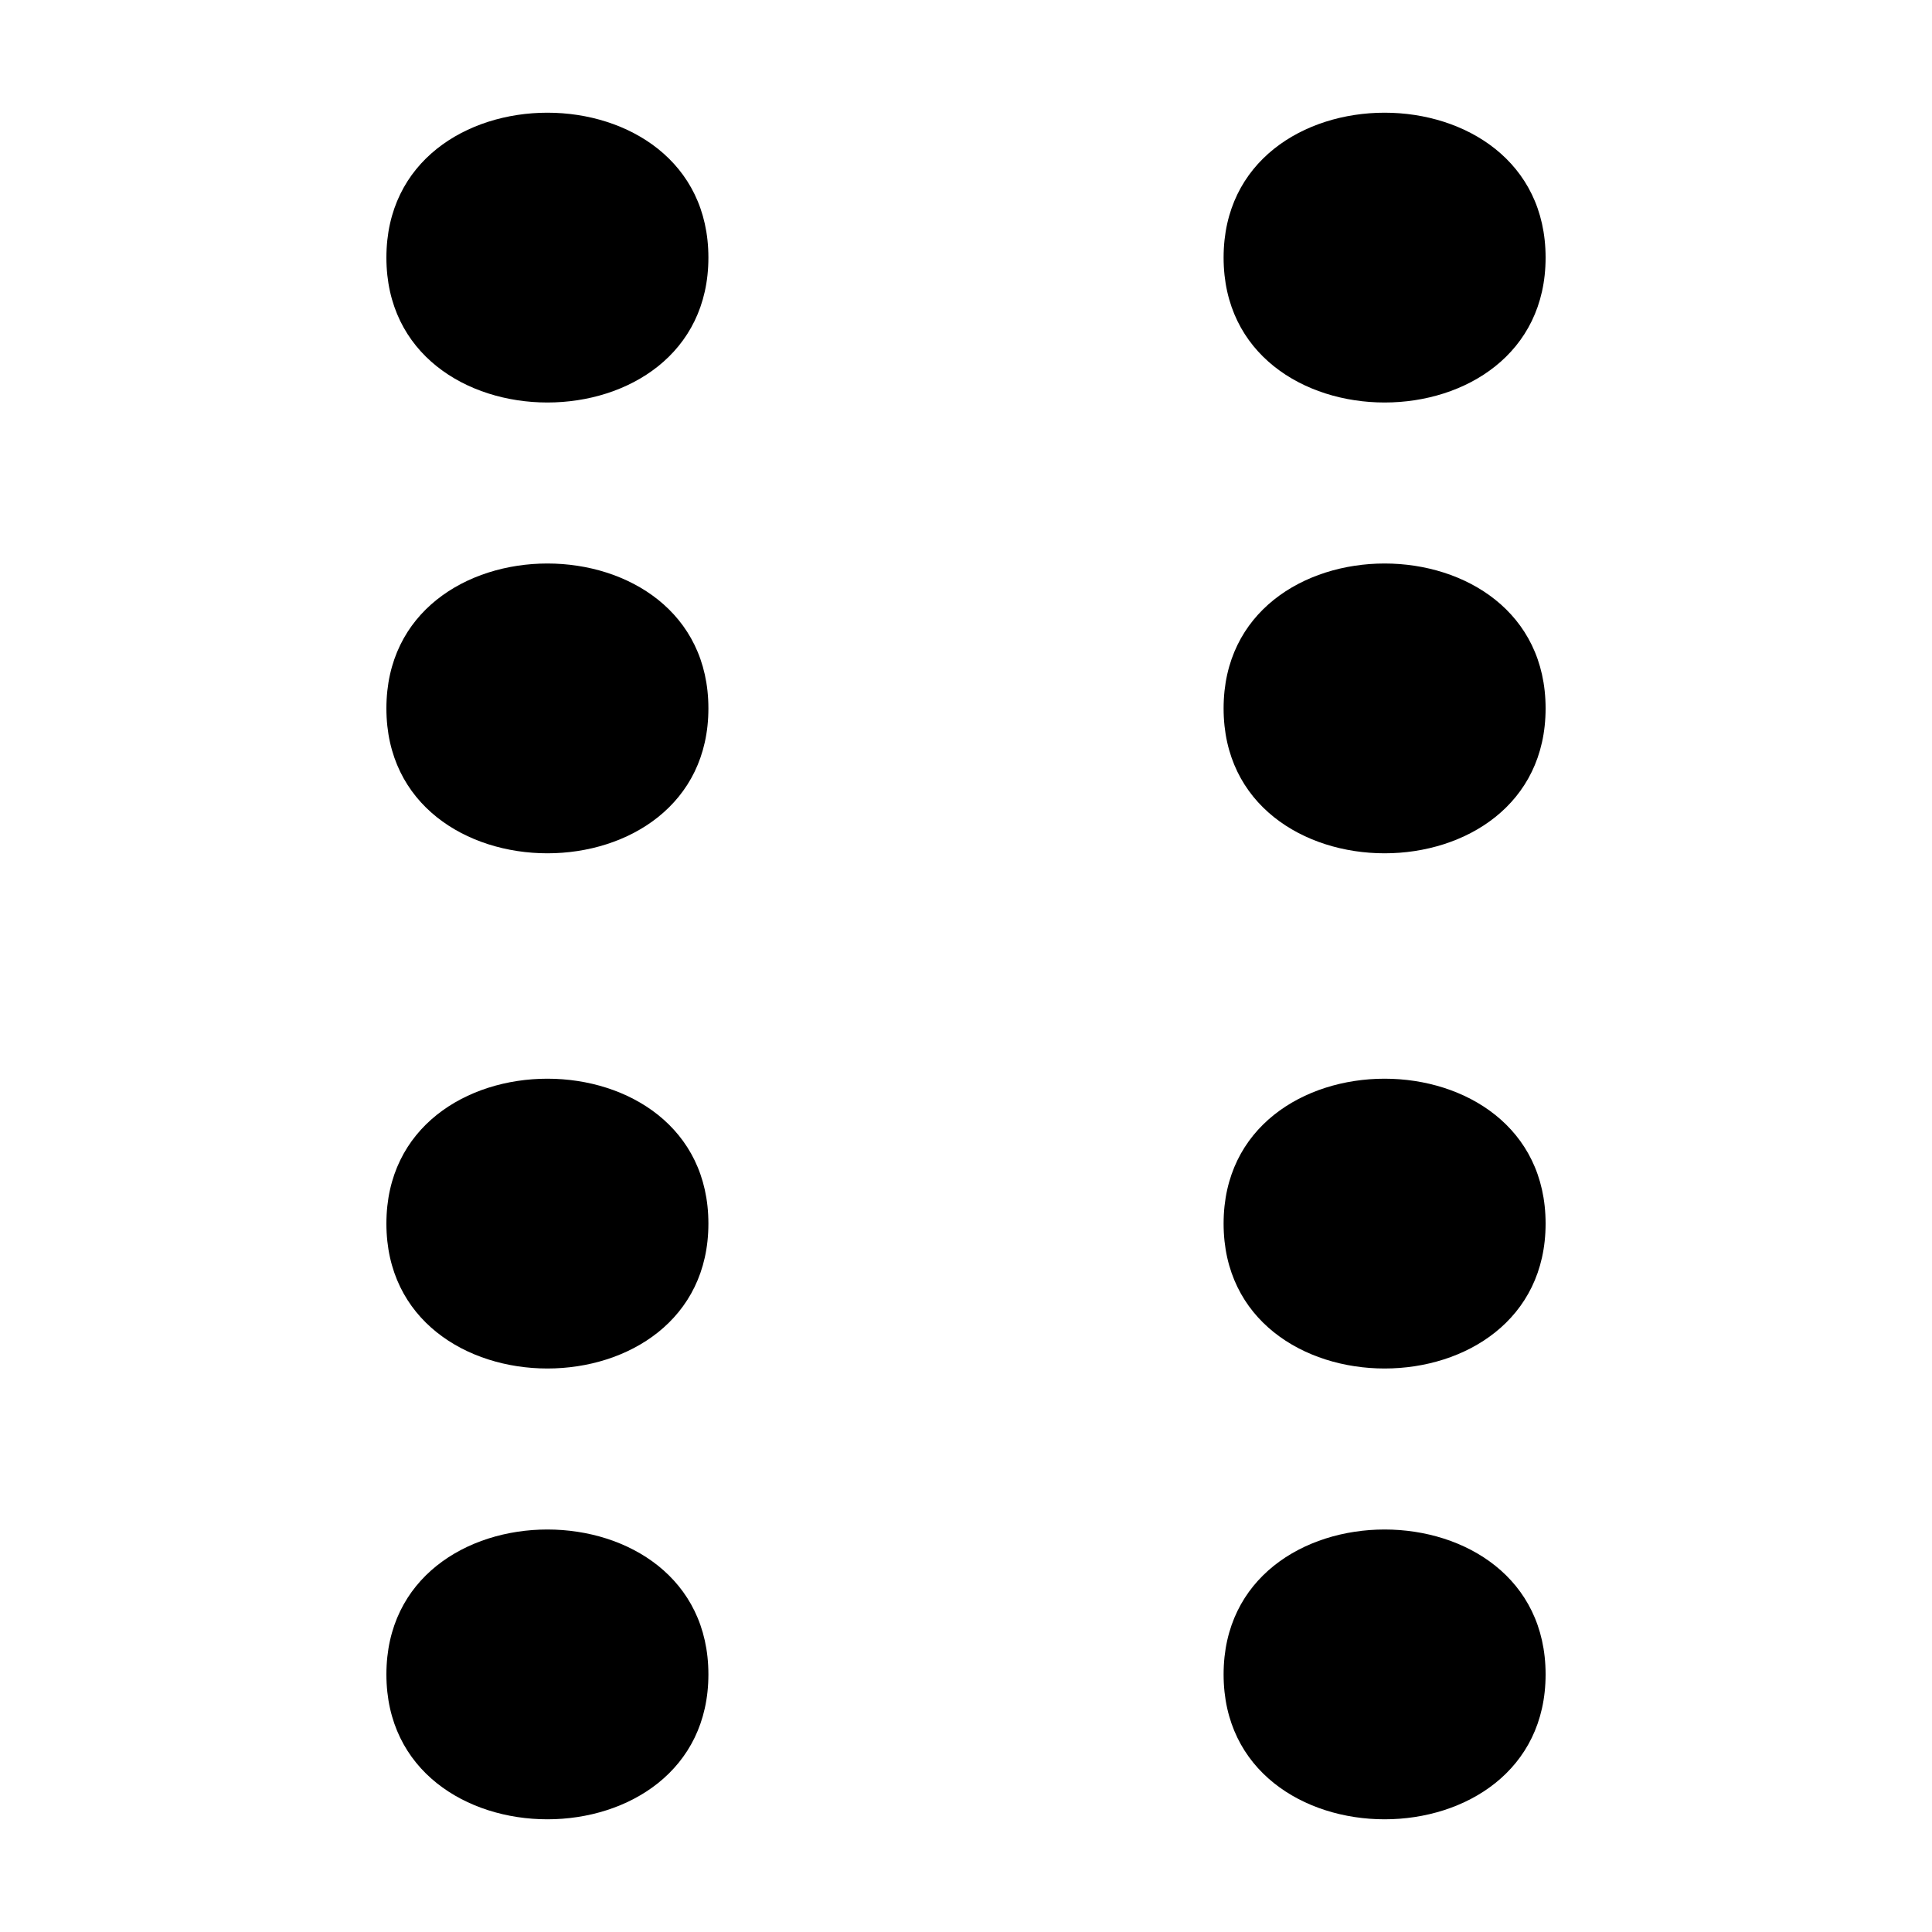
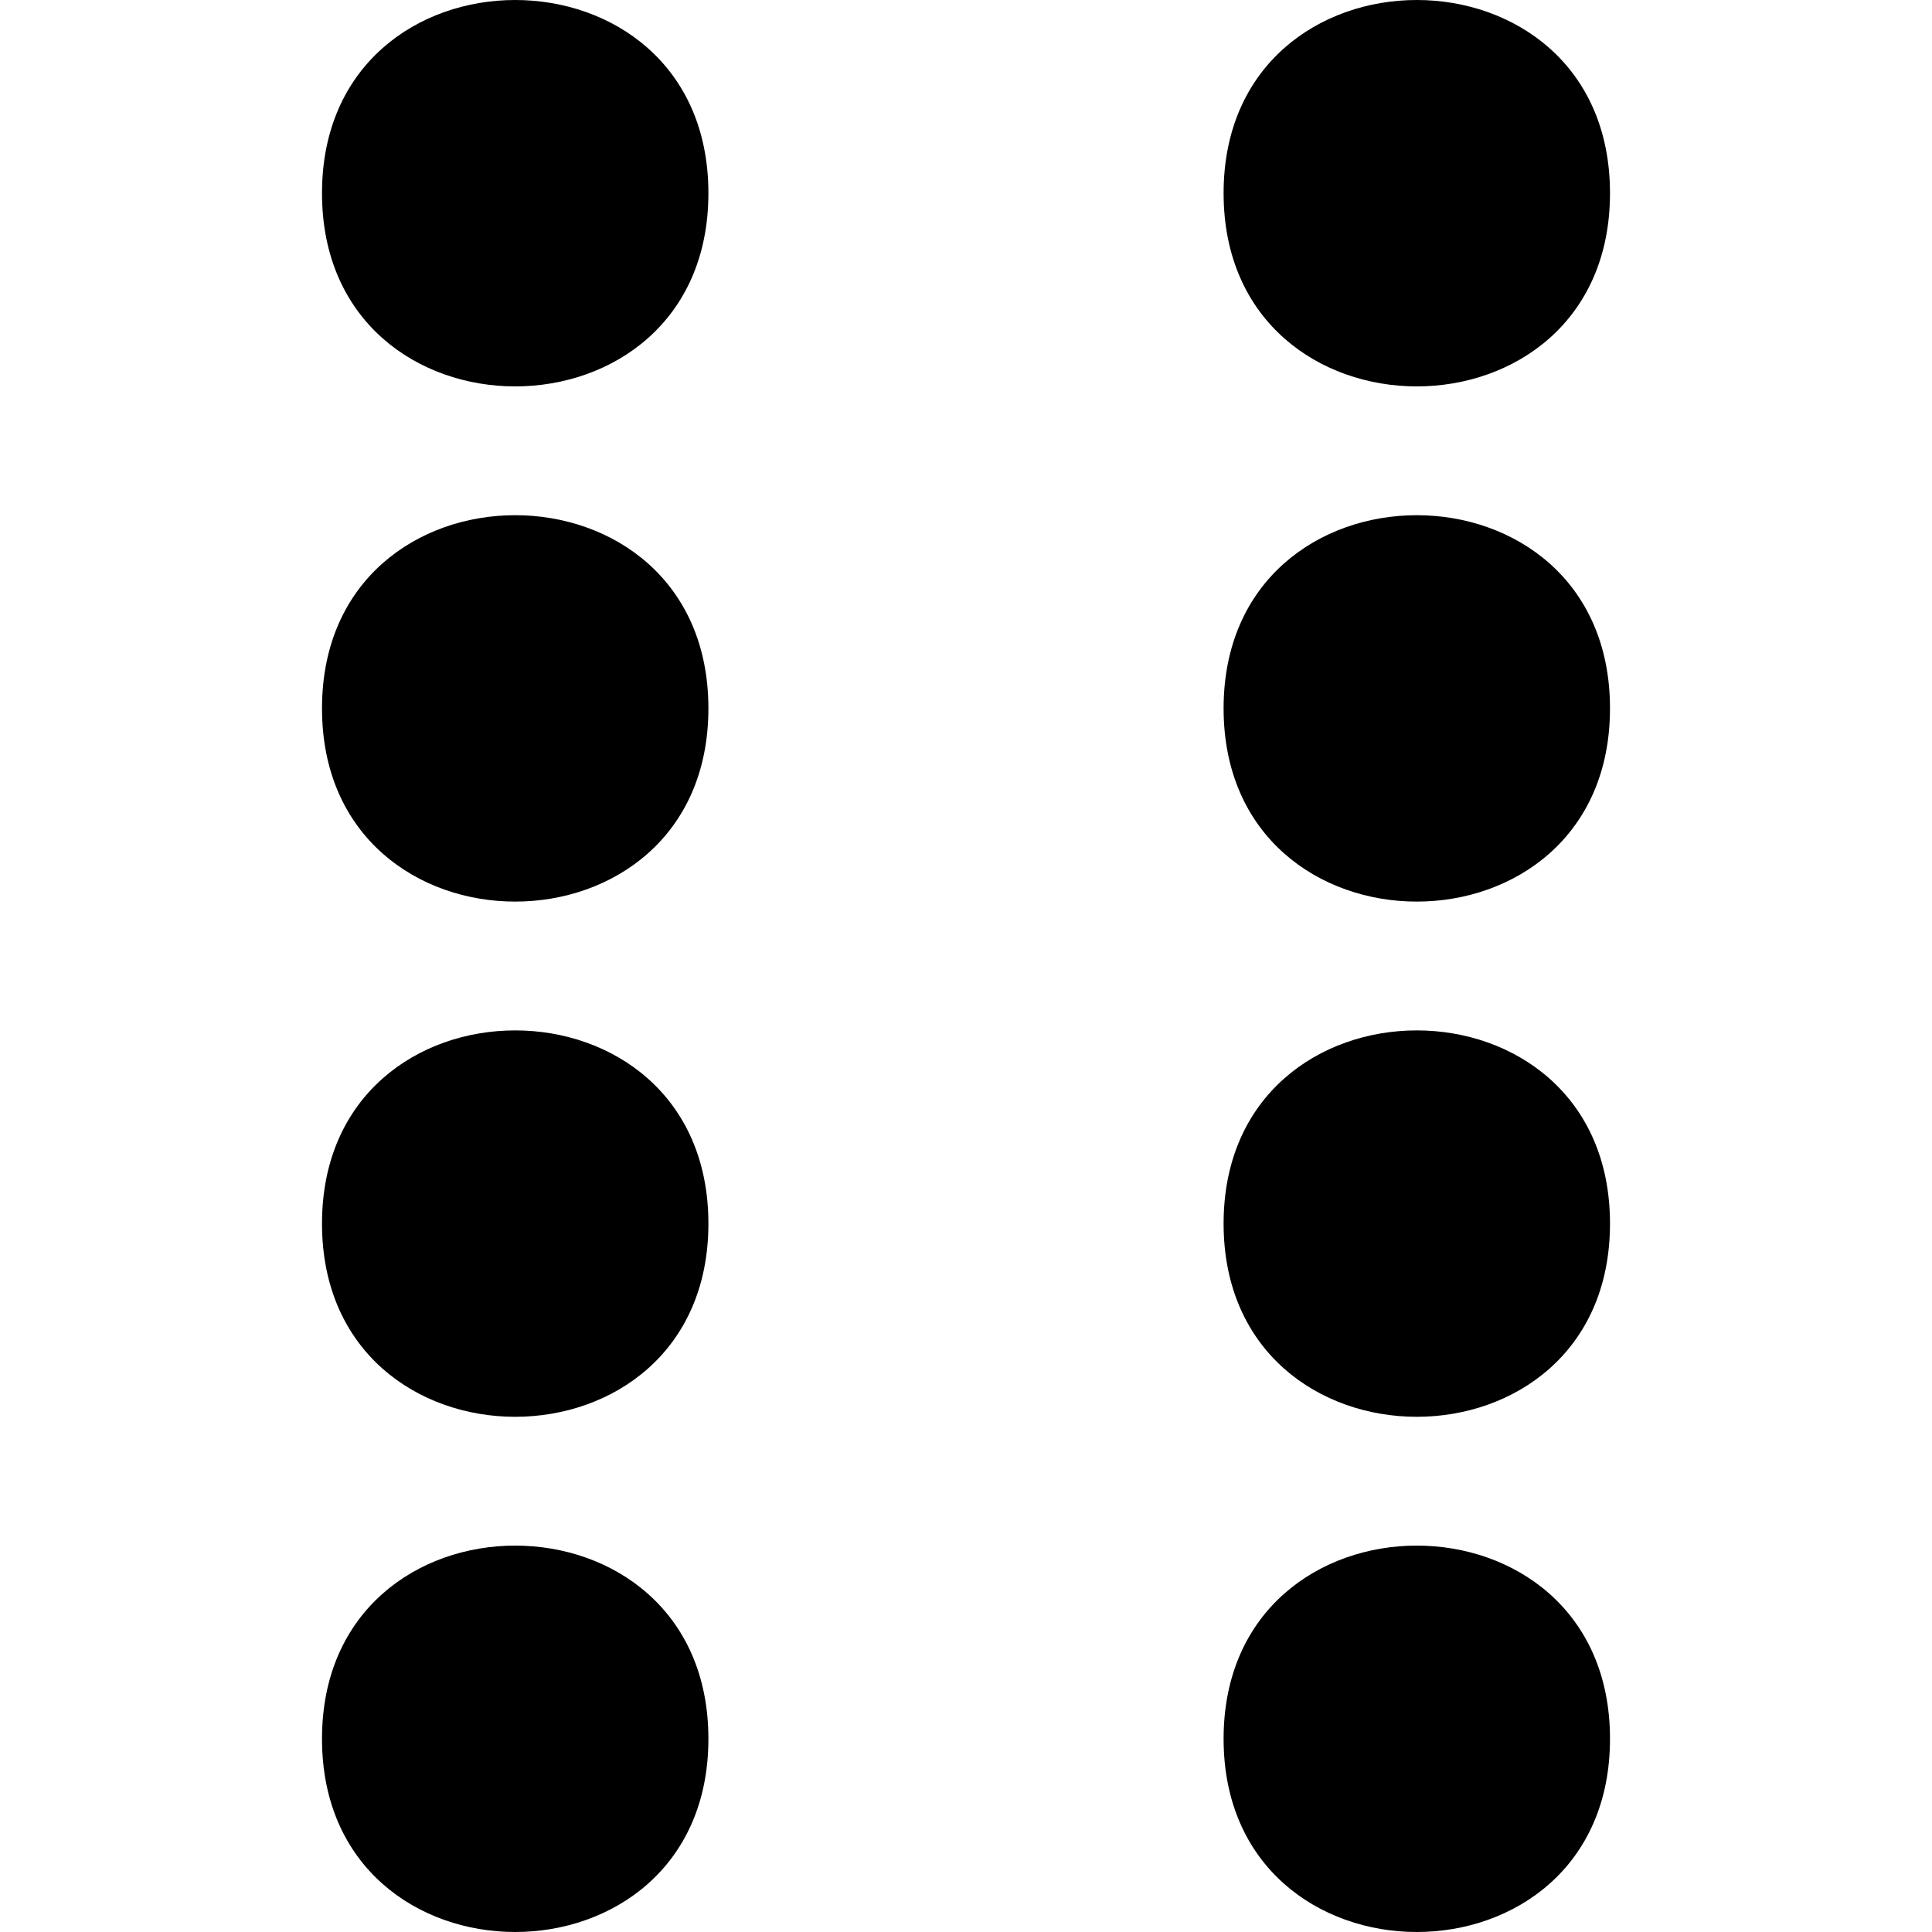
<svg xmlns="http://www.w3.org/2000/svg" version="1.1" viewBox="0 0 15 15">
-   <path d="M5.5 13C5.5 14.5 3 14.5 3 13C3 11.5 5.5 11.5 5.5 13z" />
-   <path d="M5.5 9.5C5.5 11 3 11 3 9.5C3 8 5.5 8 5.5 9.5z" />
-   <path d="M5.5 5.5C5.5 7 3 7 3 5.5C3 4 5.5 4 5.5 5.5z" />
-   <path d="M5.5 2C5.5 3.5 3 3.5 3 2C3 0.5 5.5 0.5 5.5 2z" />
-   <path d="M12 13C12 14.5 9.5 14.5 9.5 13C9.5 11.5 12 11.5 12 13z" />
-   <path d="M12 9.5C12 11 9.5 11 9.5 9.5C9.5 8 12 8 12 9.5z" />
-   <path d="M12 5.5C12 7 9.5 7 9.5 5.5C9.5 4 12 4 12 5.5z" />
-   <path d="M12 2C12 3.5 9.5 3.5 9.5 2C9.5 0.5 12 0.5 12 2z" />
+   <path d="M5.5 1.5C5.5 3.5 2.5 3.5 2.5 1.5C2.5 -0.5 5.5 -0.5 5.5 1.5z" />
+   <path d="M12.5 1.5C12.5 3.5 9.5 3.5 9.5 1.5C9.5 -0.5 12.5 -0.5 12.5 1.5z" />
+   <path d="M5.5 13.5C5.5 15.5 2.5 15.5 2.5 13.5C2.5 11.5 5.5 11.5 5.5 13.5z" />
+   <path d="M12.5 13.5C12.5 15.5 9.5 15.5 9.5 13.5C9.5 11.5 12.5 11.5 12.5 13.5z" />
+   <path d="M5.5 5.5C5.5 7.5 2.5 7.5 2.5 5.5C2.5 3.5 5.5 3.5 5.5 5.5z" />
+   <path d="M12.5 5.5C12.5 7.5 9.5 7.5 9.5 5.5C9.5 3.5 12.5 3.5 12.5 5.5z" />
+   <path d="M5.5 9.5C5.5 11.5 2.5 11.5 2.5 9.5C2.5 7.5 5.5 7.5 5.5 9.5z" />
+   <path d="M12.5 9.5C12.5 11.5 9.5 11.5 9.5 9.5C9.5 7.5 12.5 7.5 12.5 9.5z" />
</svg>
